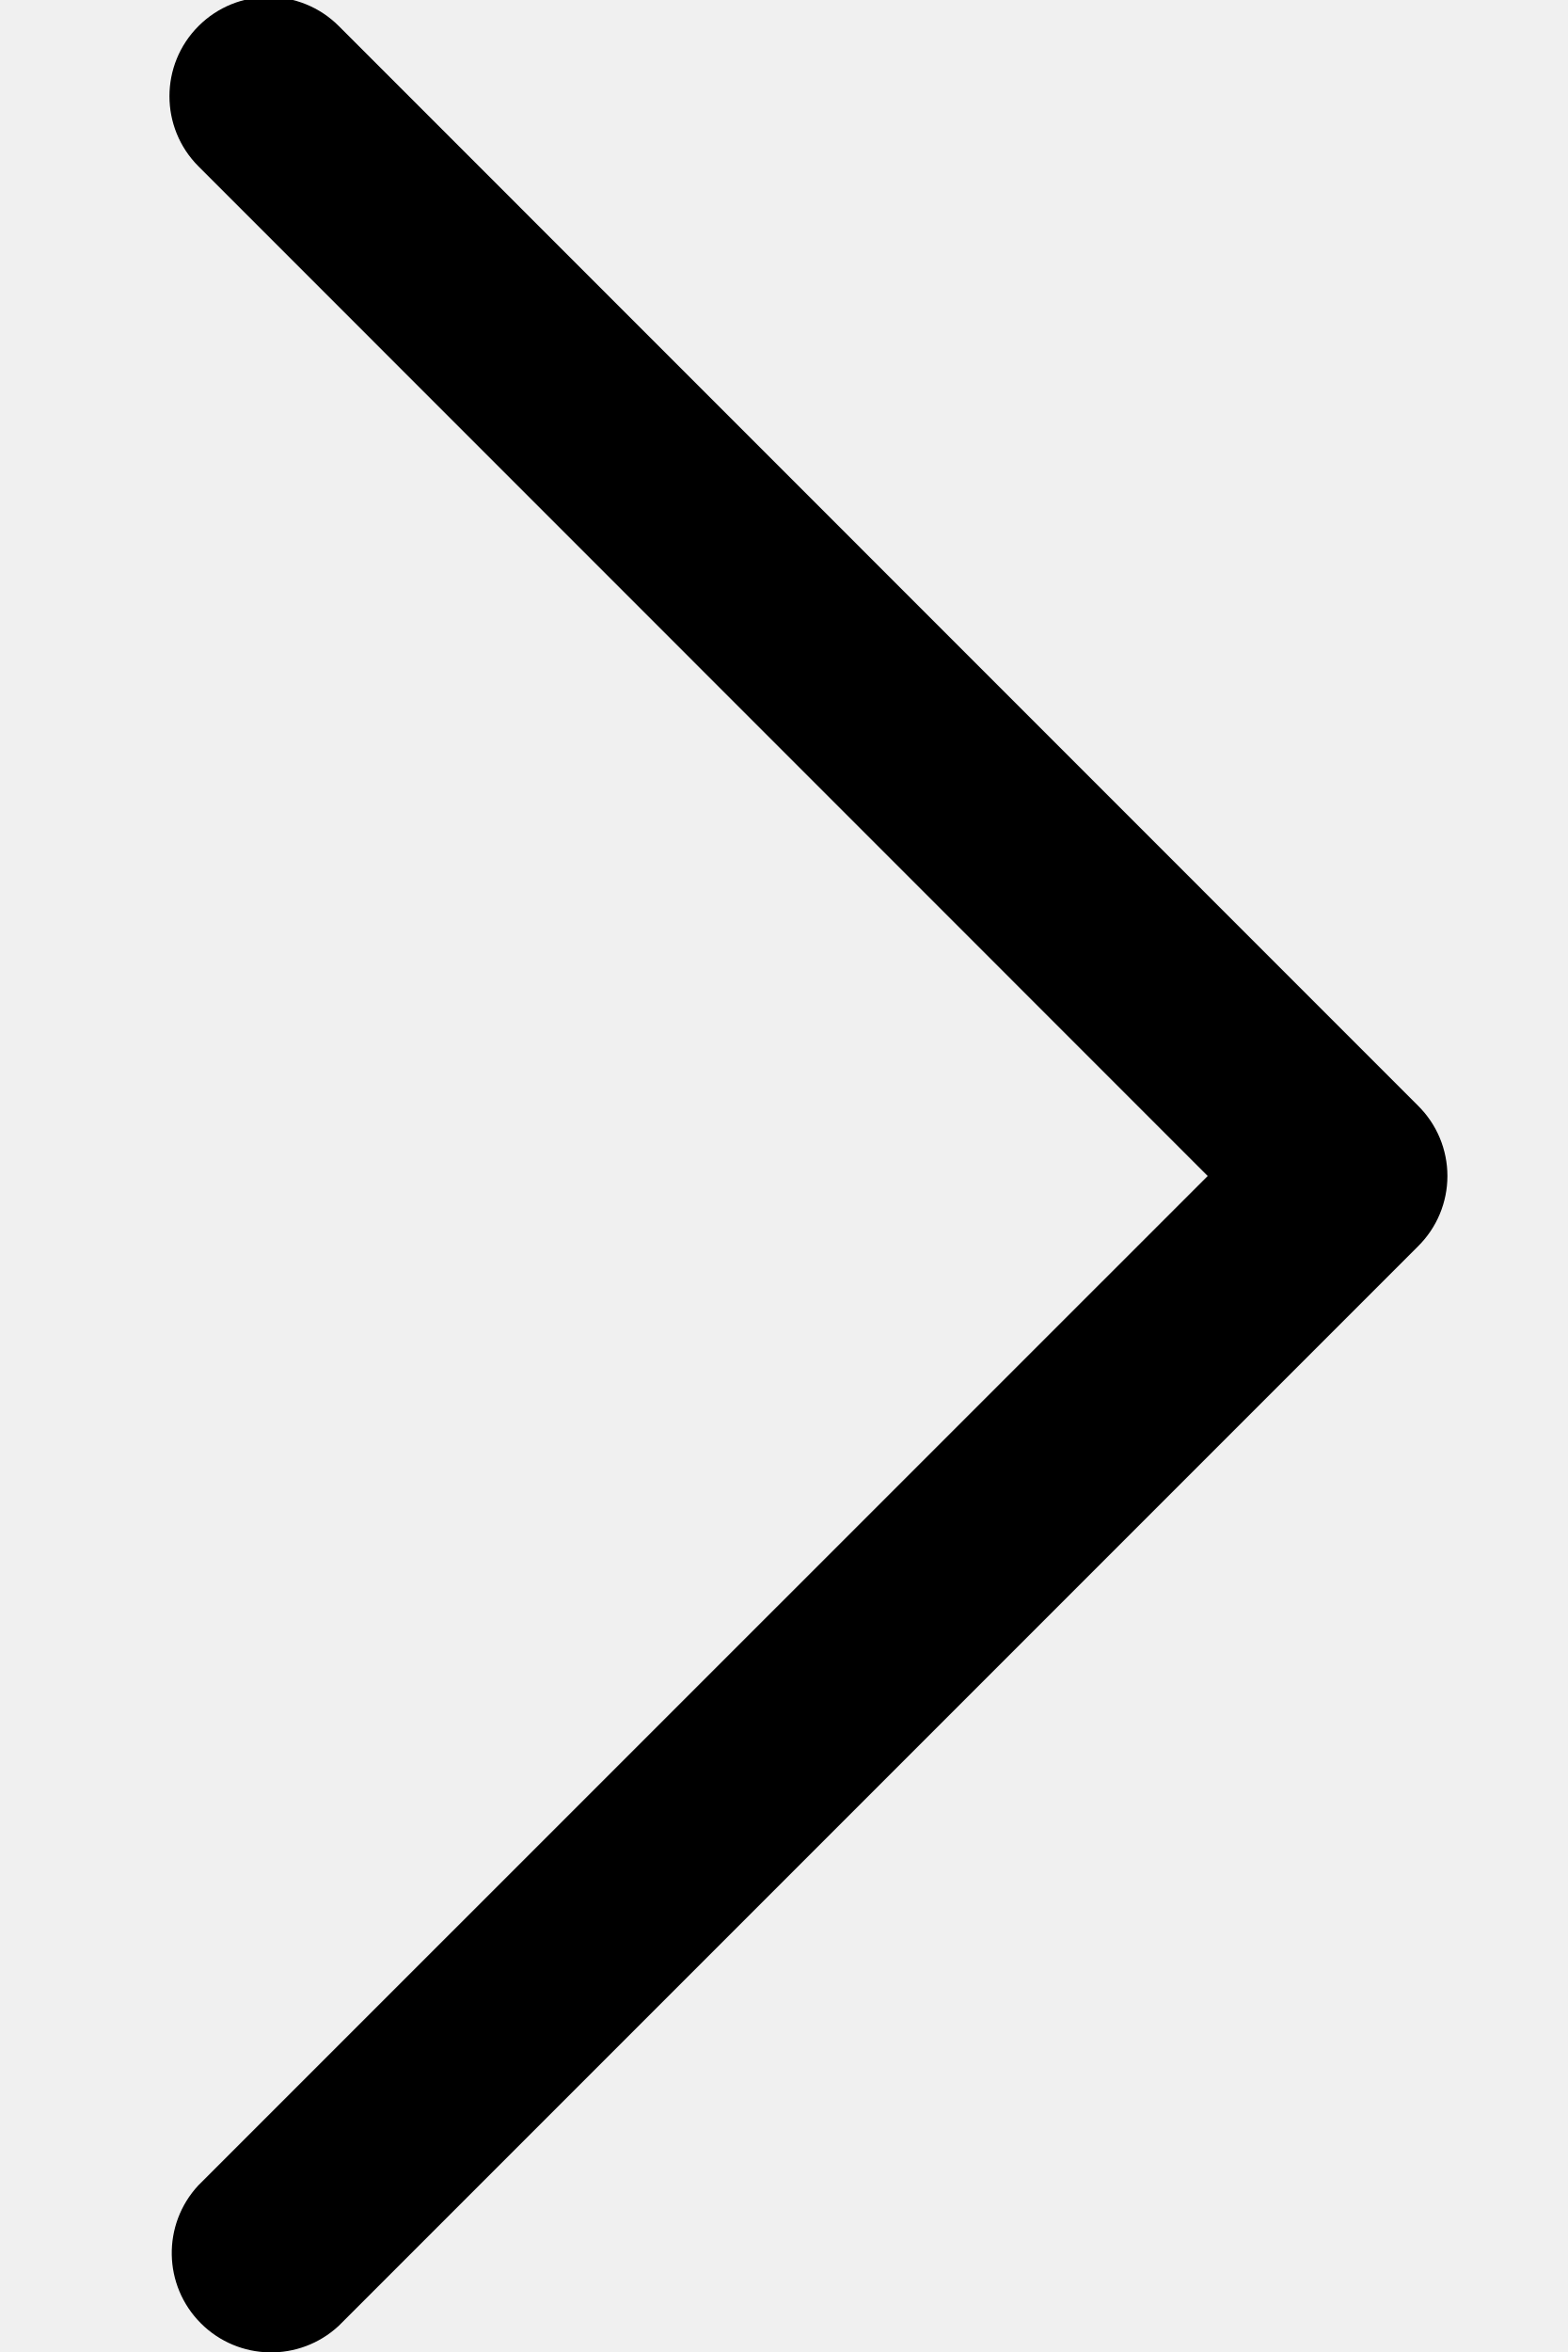
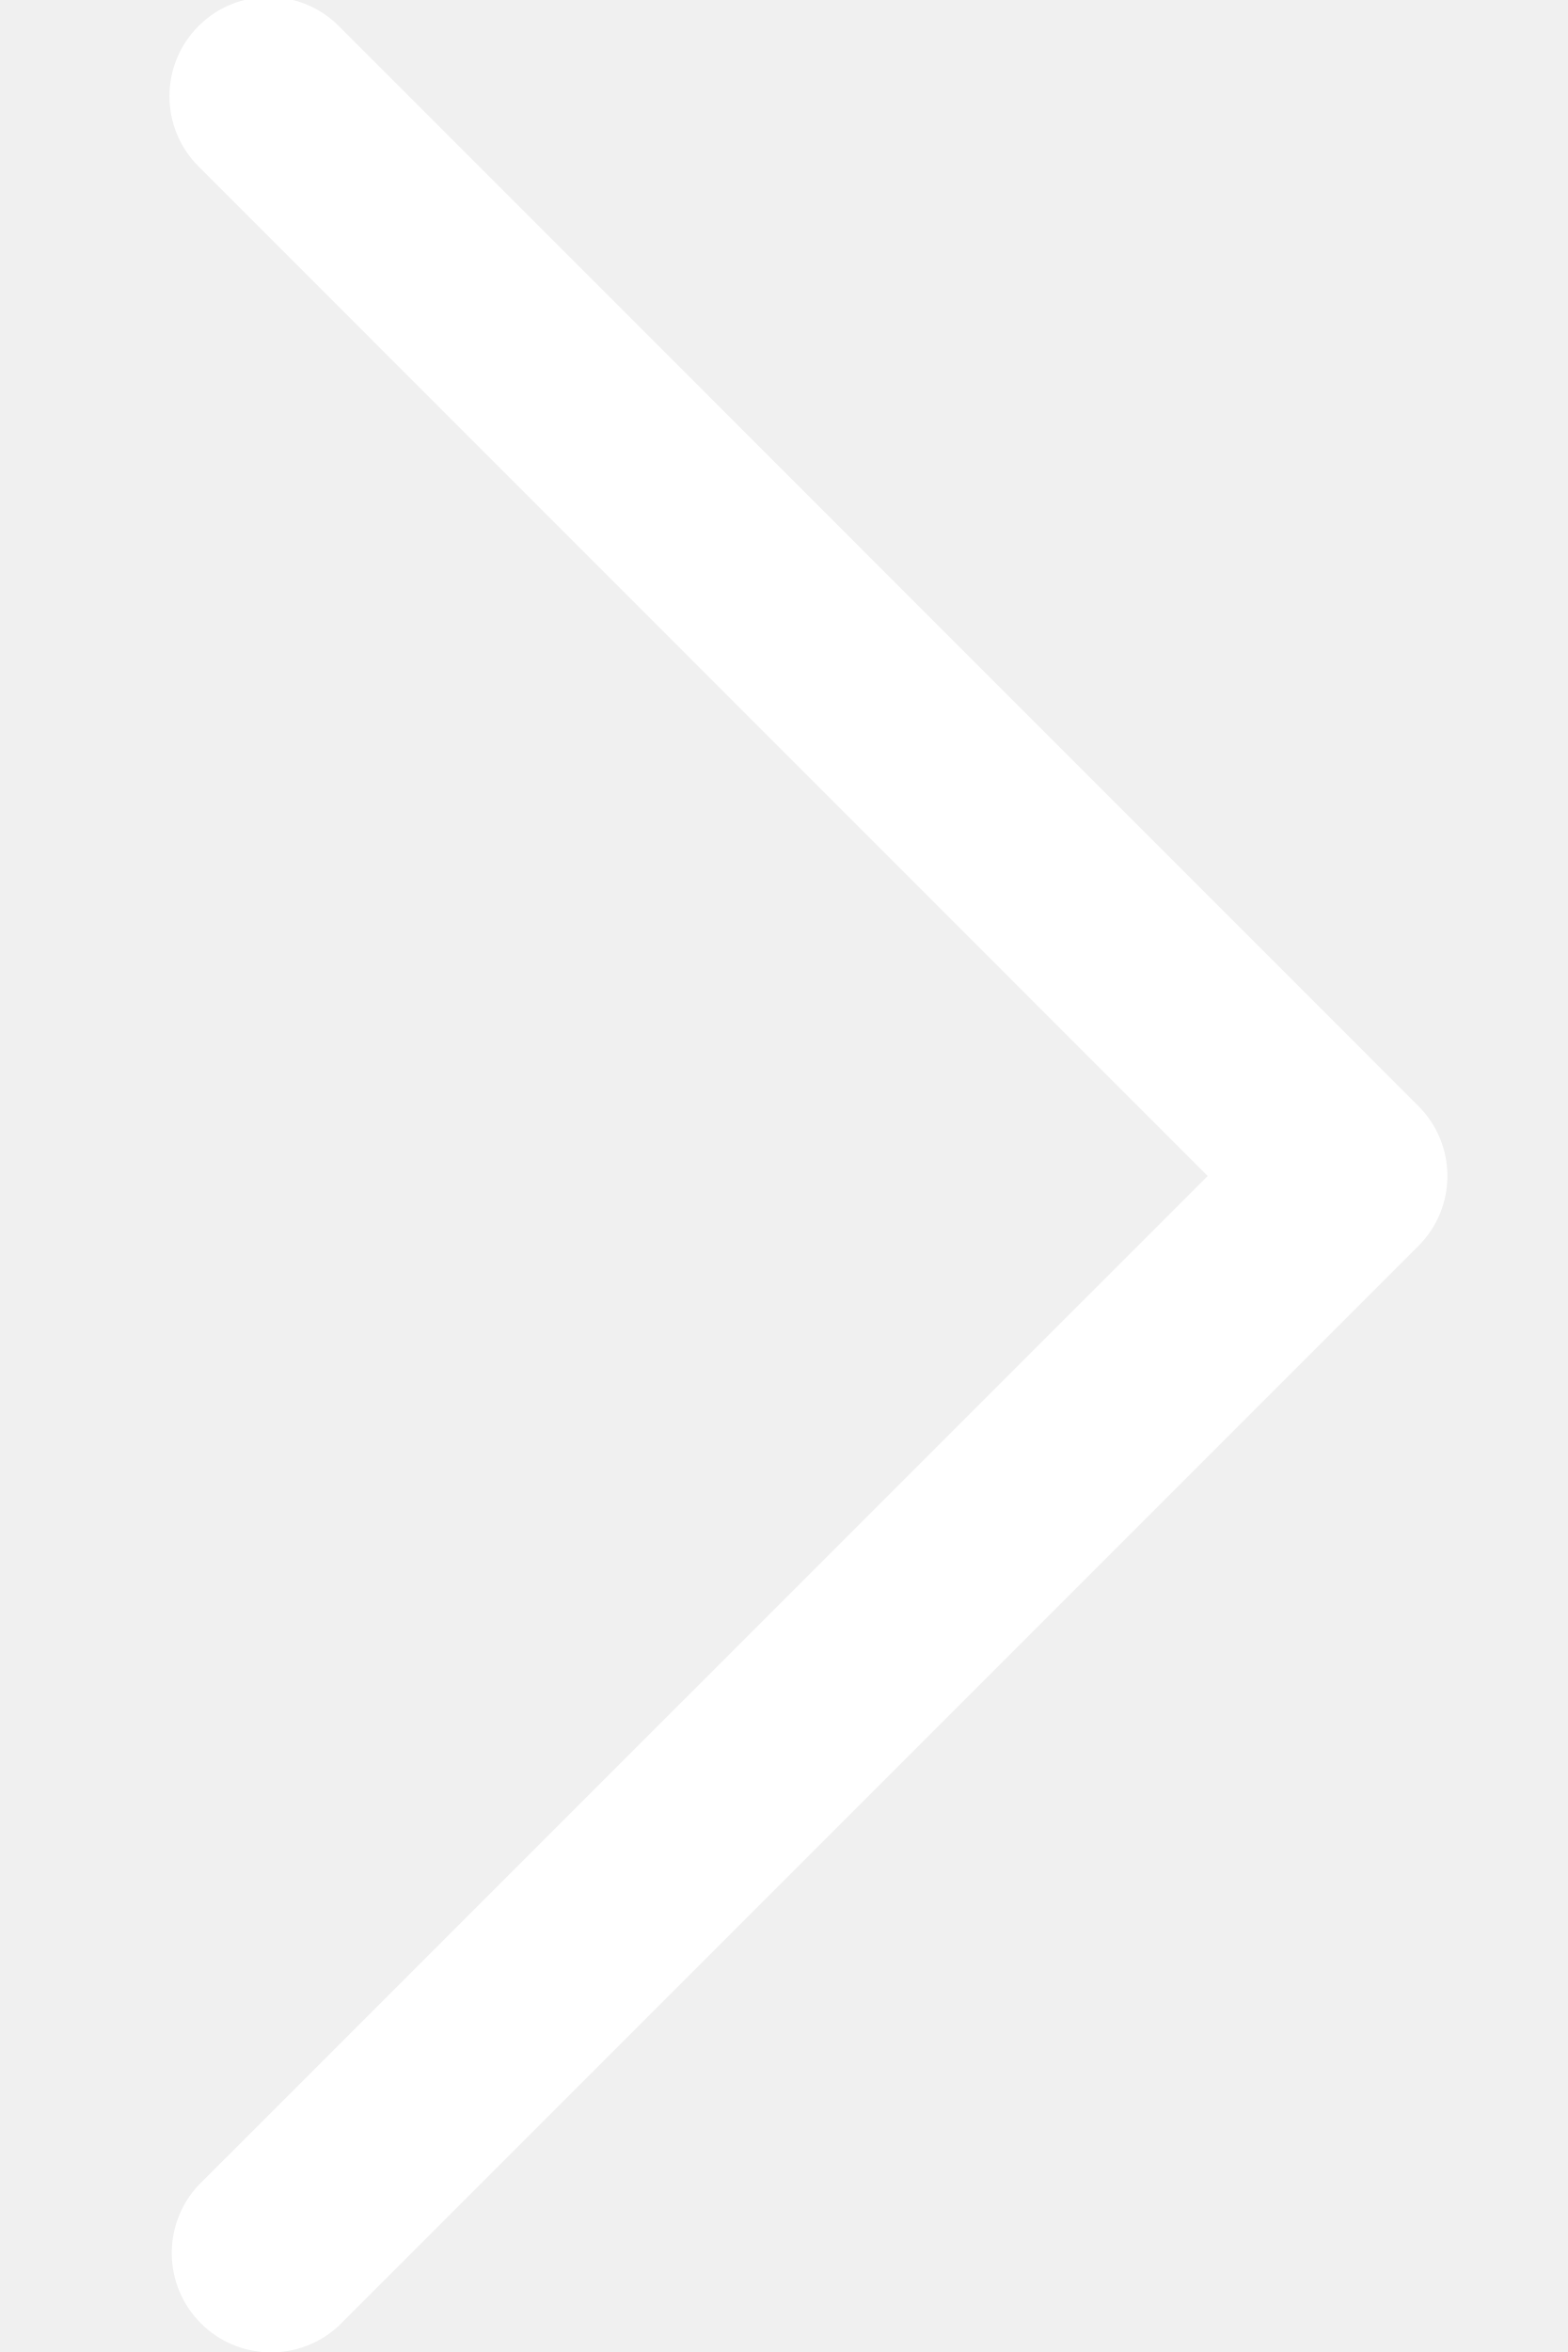
<svg xmlns="http://www.w3.org/2000/svg" width="8" height="12" viewBox="0 0 8 12">
-   <path d="M7.237 5.642L1.729.133a.506.506 0 1 0-.716.716L6.163 6l-5.151 5.15a.507.507 0 0 0 .716.717l5.509-5.509a.504.504 0 0 0 0-.716z" />
+   <path fill="#FFF" d="M7.237 5.642L1.729.133a.506.506 0 1 0-.716.716L6.163 6l-5.151 5.15a.507.507 0 0 0 .716.717l5.509-5.509a.504.504 0 0 0 0-.716z" />
</svg>
